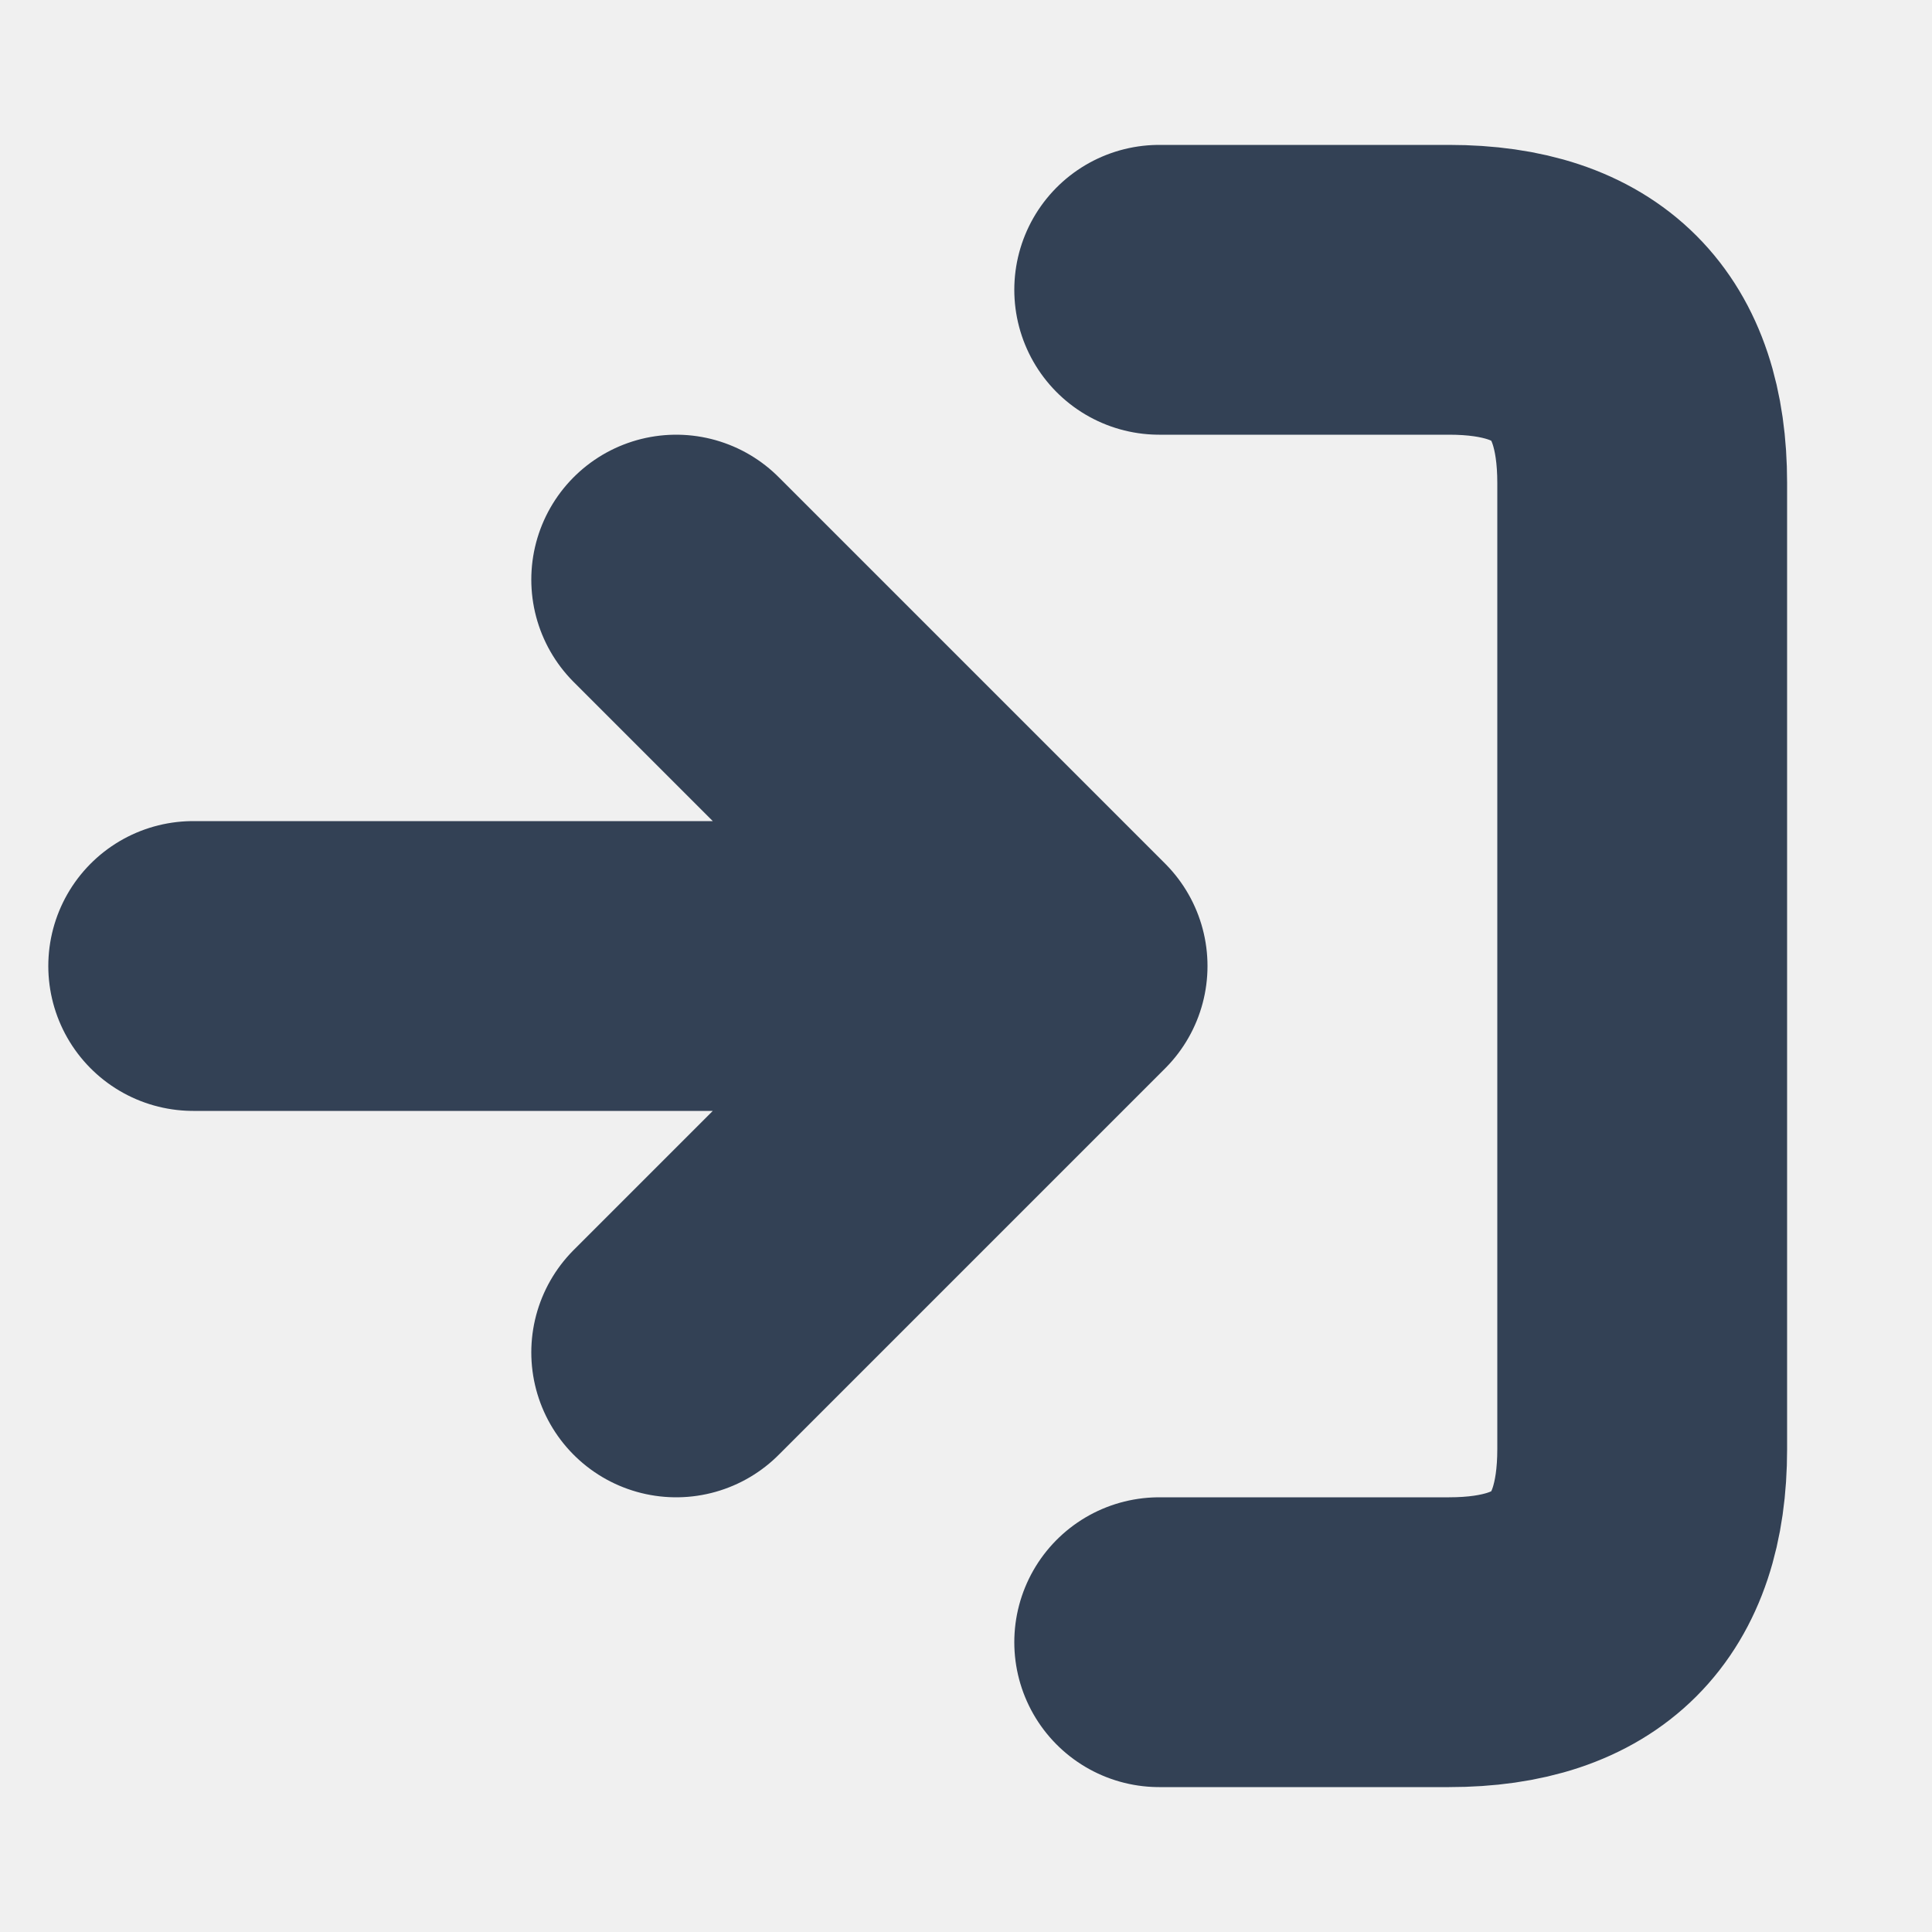
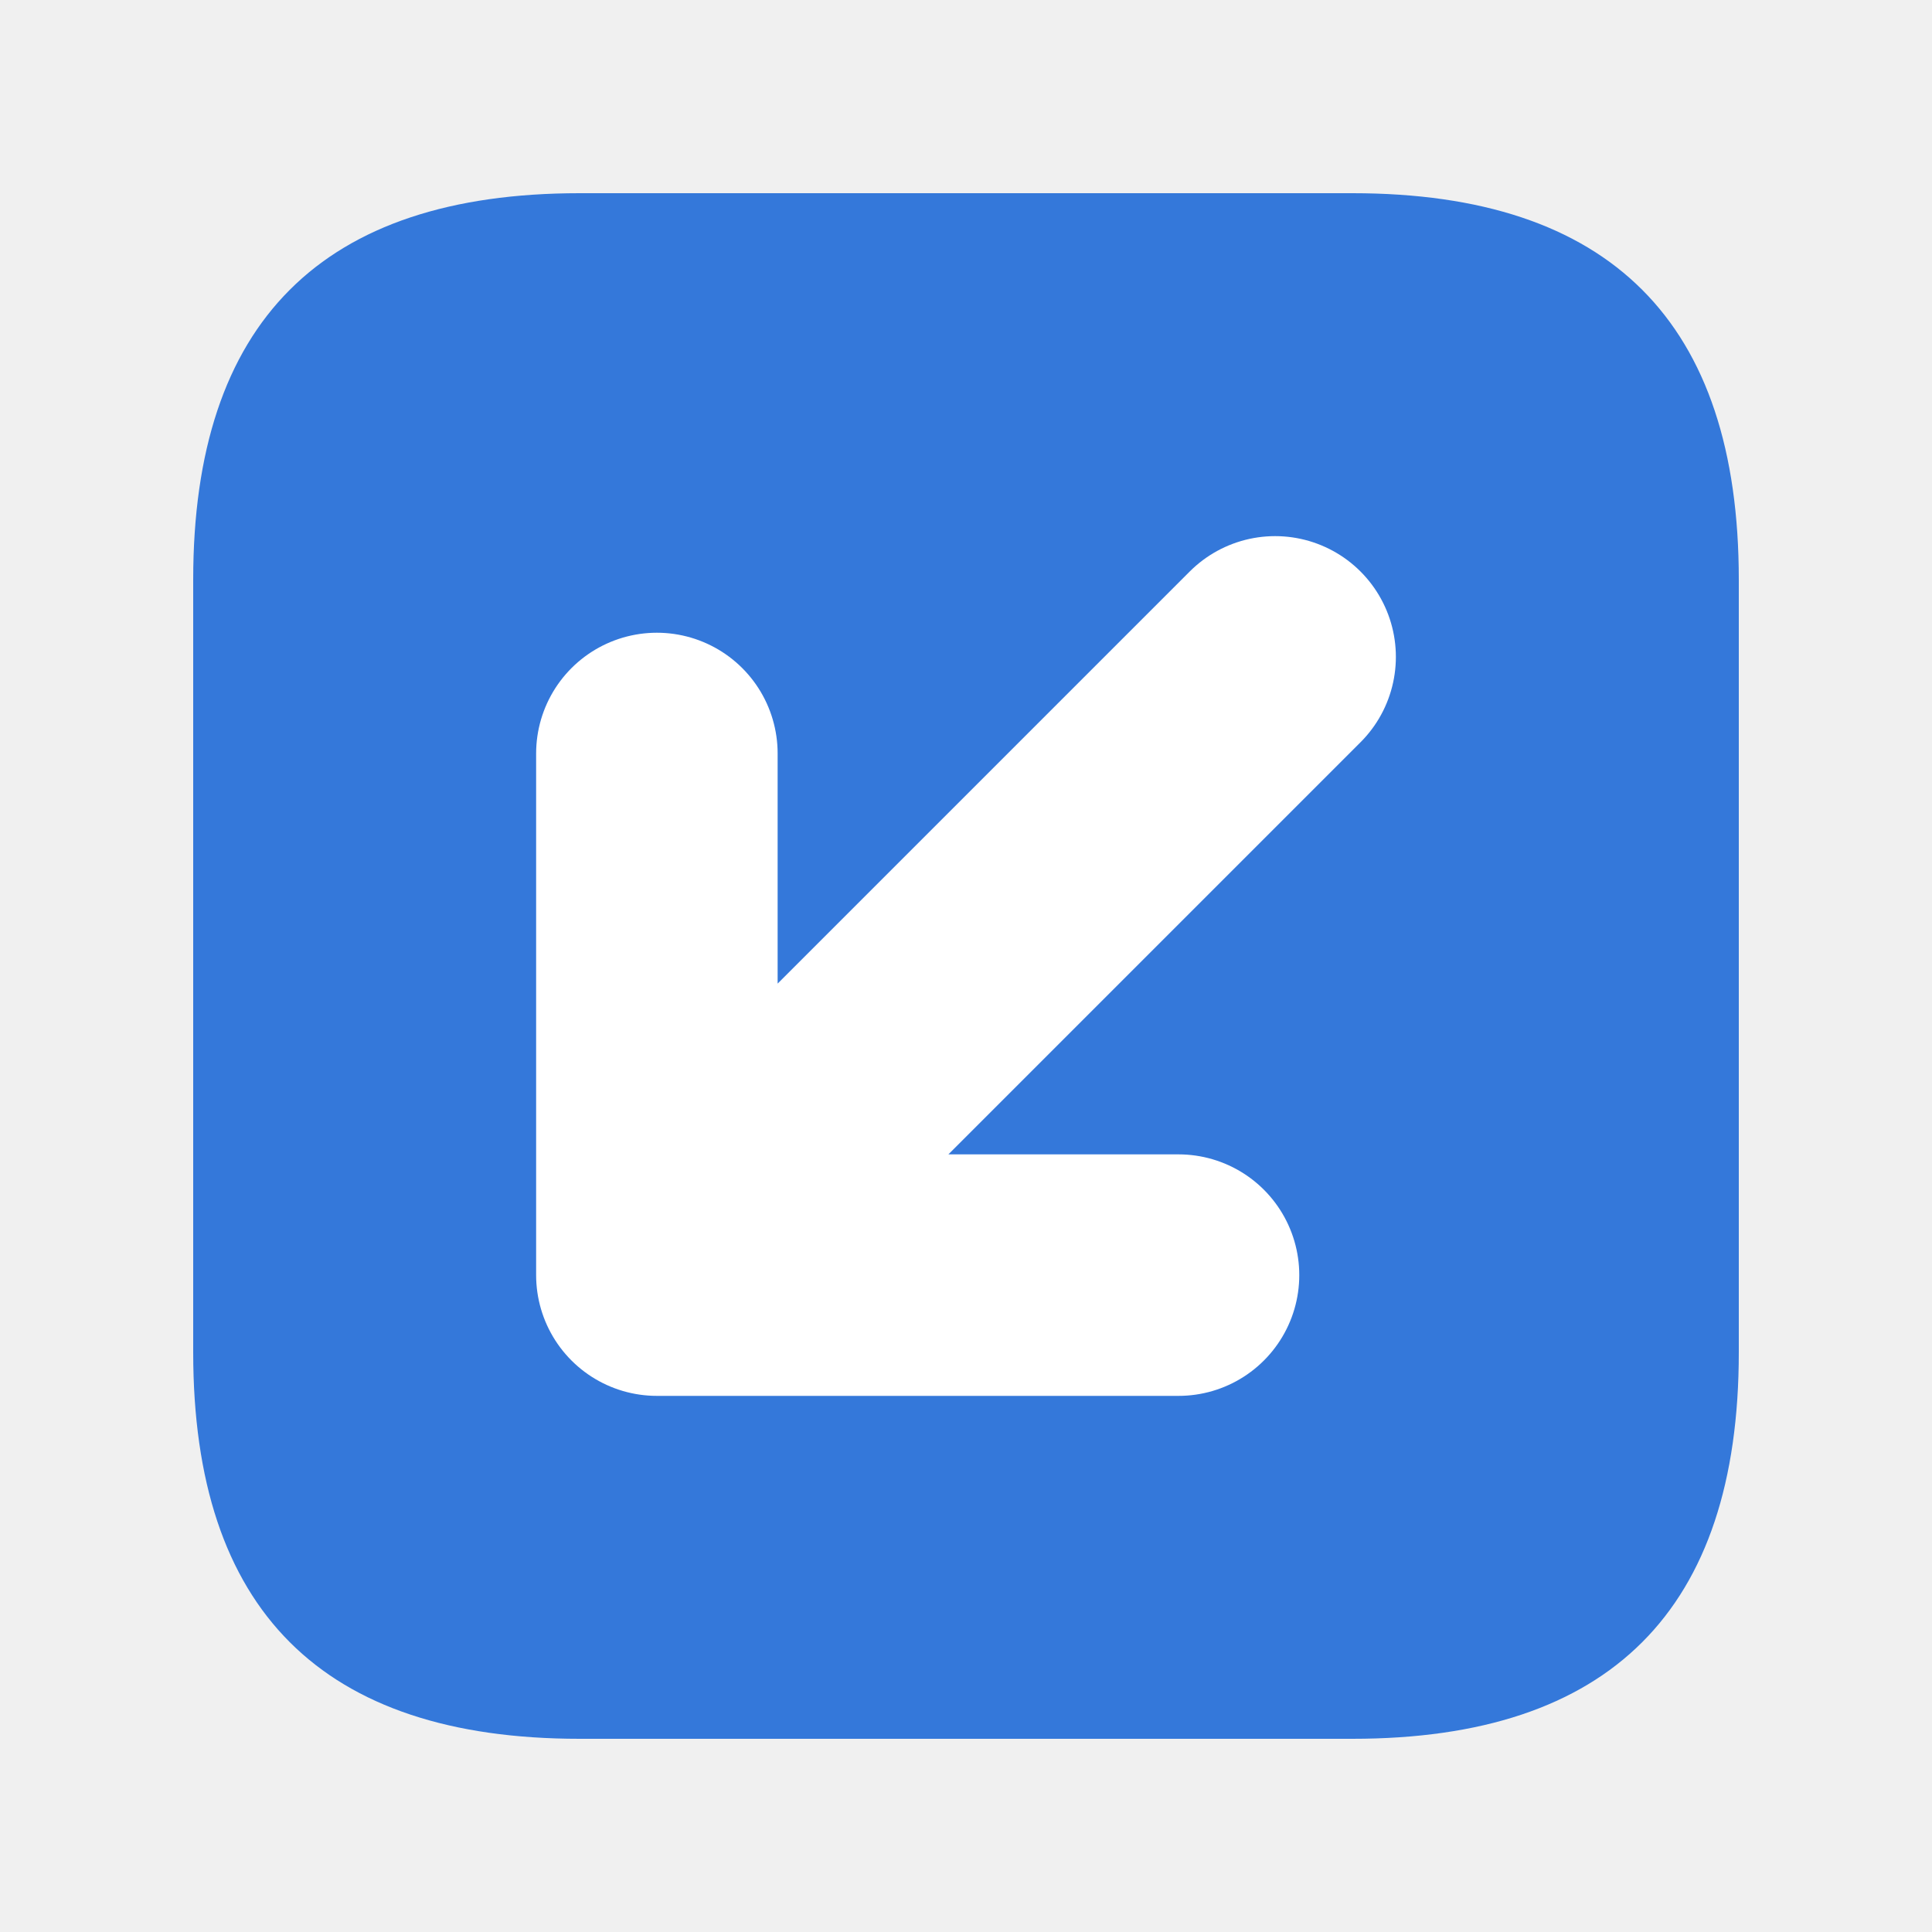
<svg xmlns="http://www.w3.org/2000/svg" width="10" height="10" viewBox="0 0 10 10">
-   <path d="M6 1.5H7.5Q8.5 1.5 8.5 2.5V7.5Q8.5 8.5 7.5 8.5H6M1 5H5.5M3.5 3L5.5 5L3.5 7" fill="none" fill-rule="evenodd" stroke="#334155" stroke-width="1.5" stroke-linecap="round" stroke-linejoin="round" />
+   <path d="M3 1H7Q9 1 9 3V7Q9 9 7 9H3Q1 9 1 7V3Q1 1 3 1Z" fill="#3478DA" />
+   <path d="M6.6 3.4L3.4 6.6M3.4 3.9V6.6H6.1" fill="none" stroke="#fff" stroke-width="1.25" stroke-linecap="round" stroke-linejoin="round" />
</svg>
